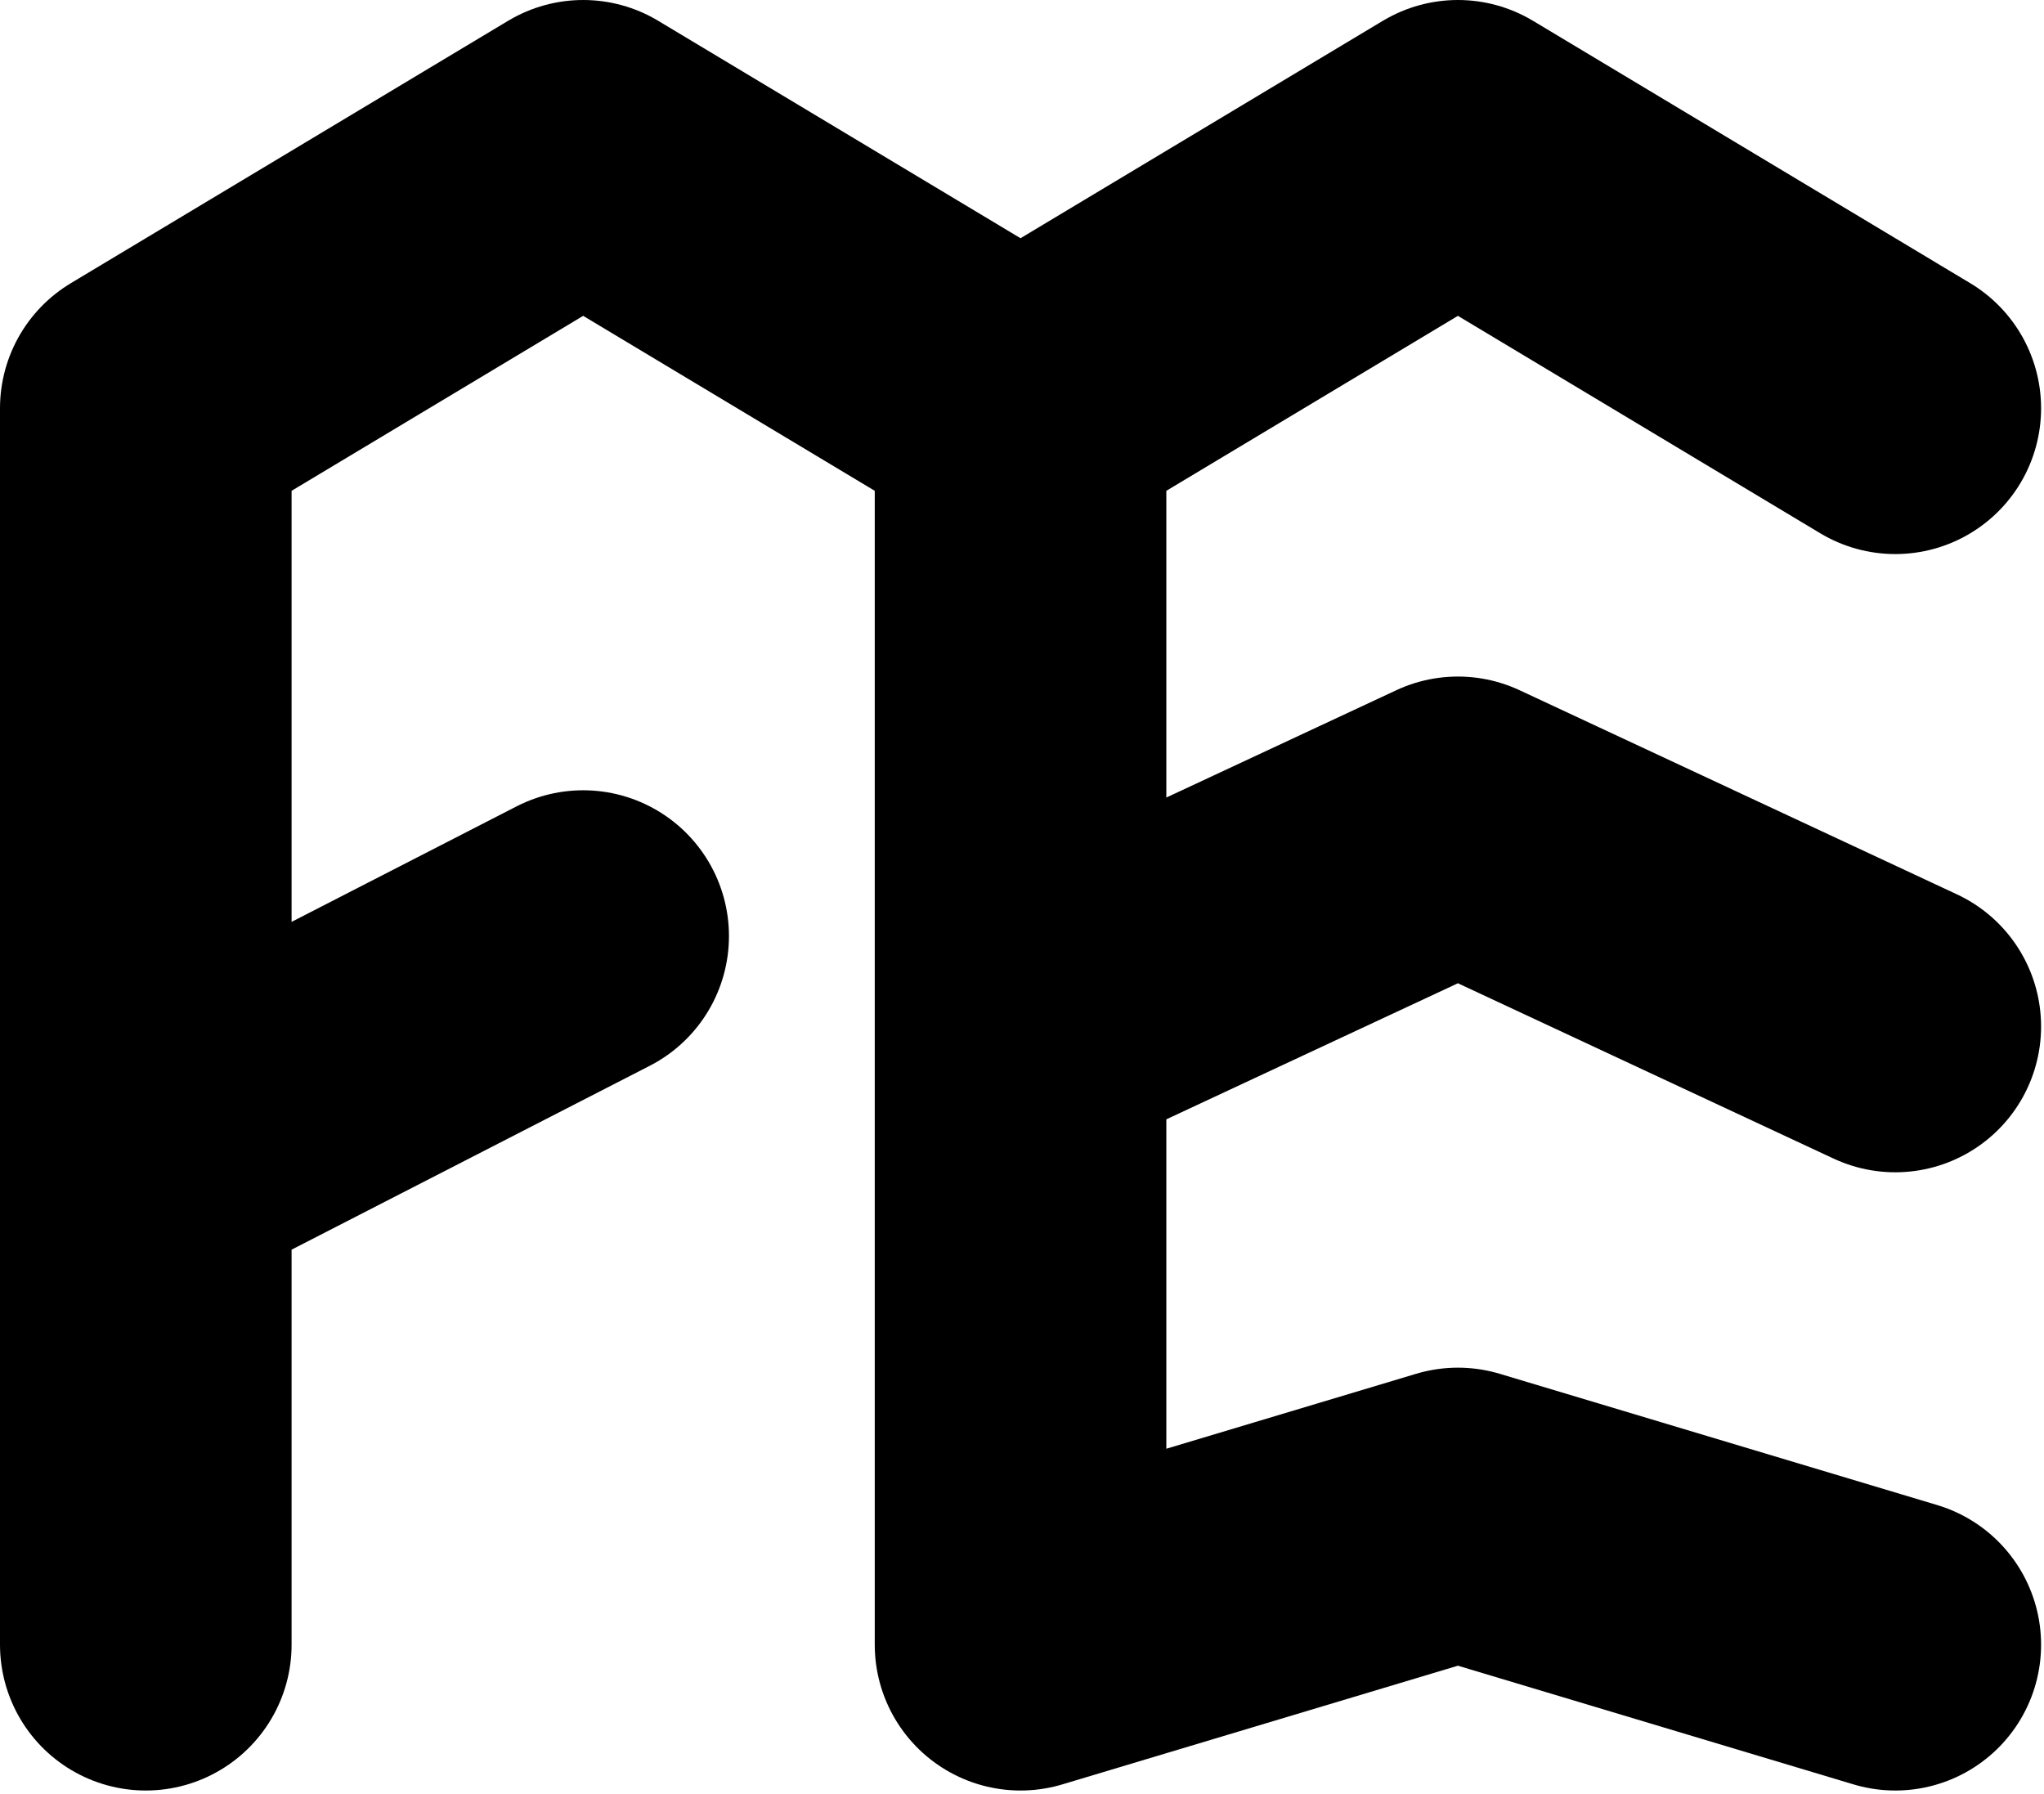
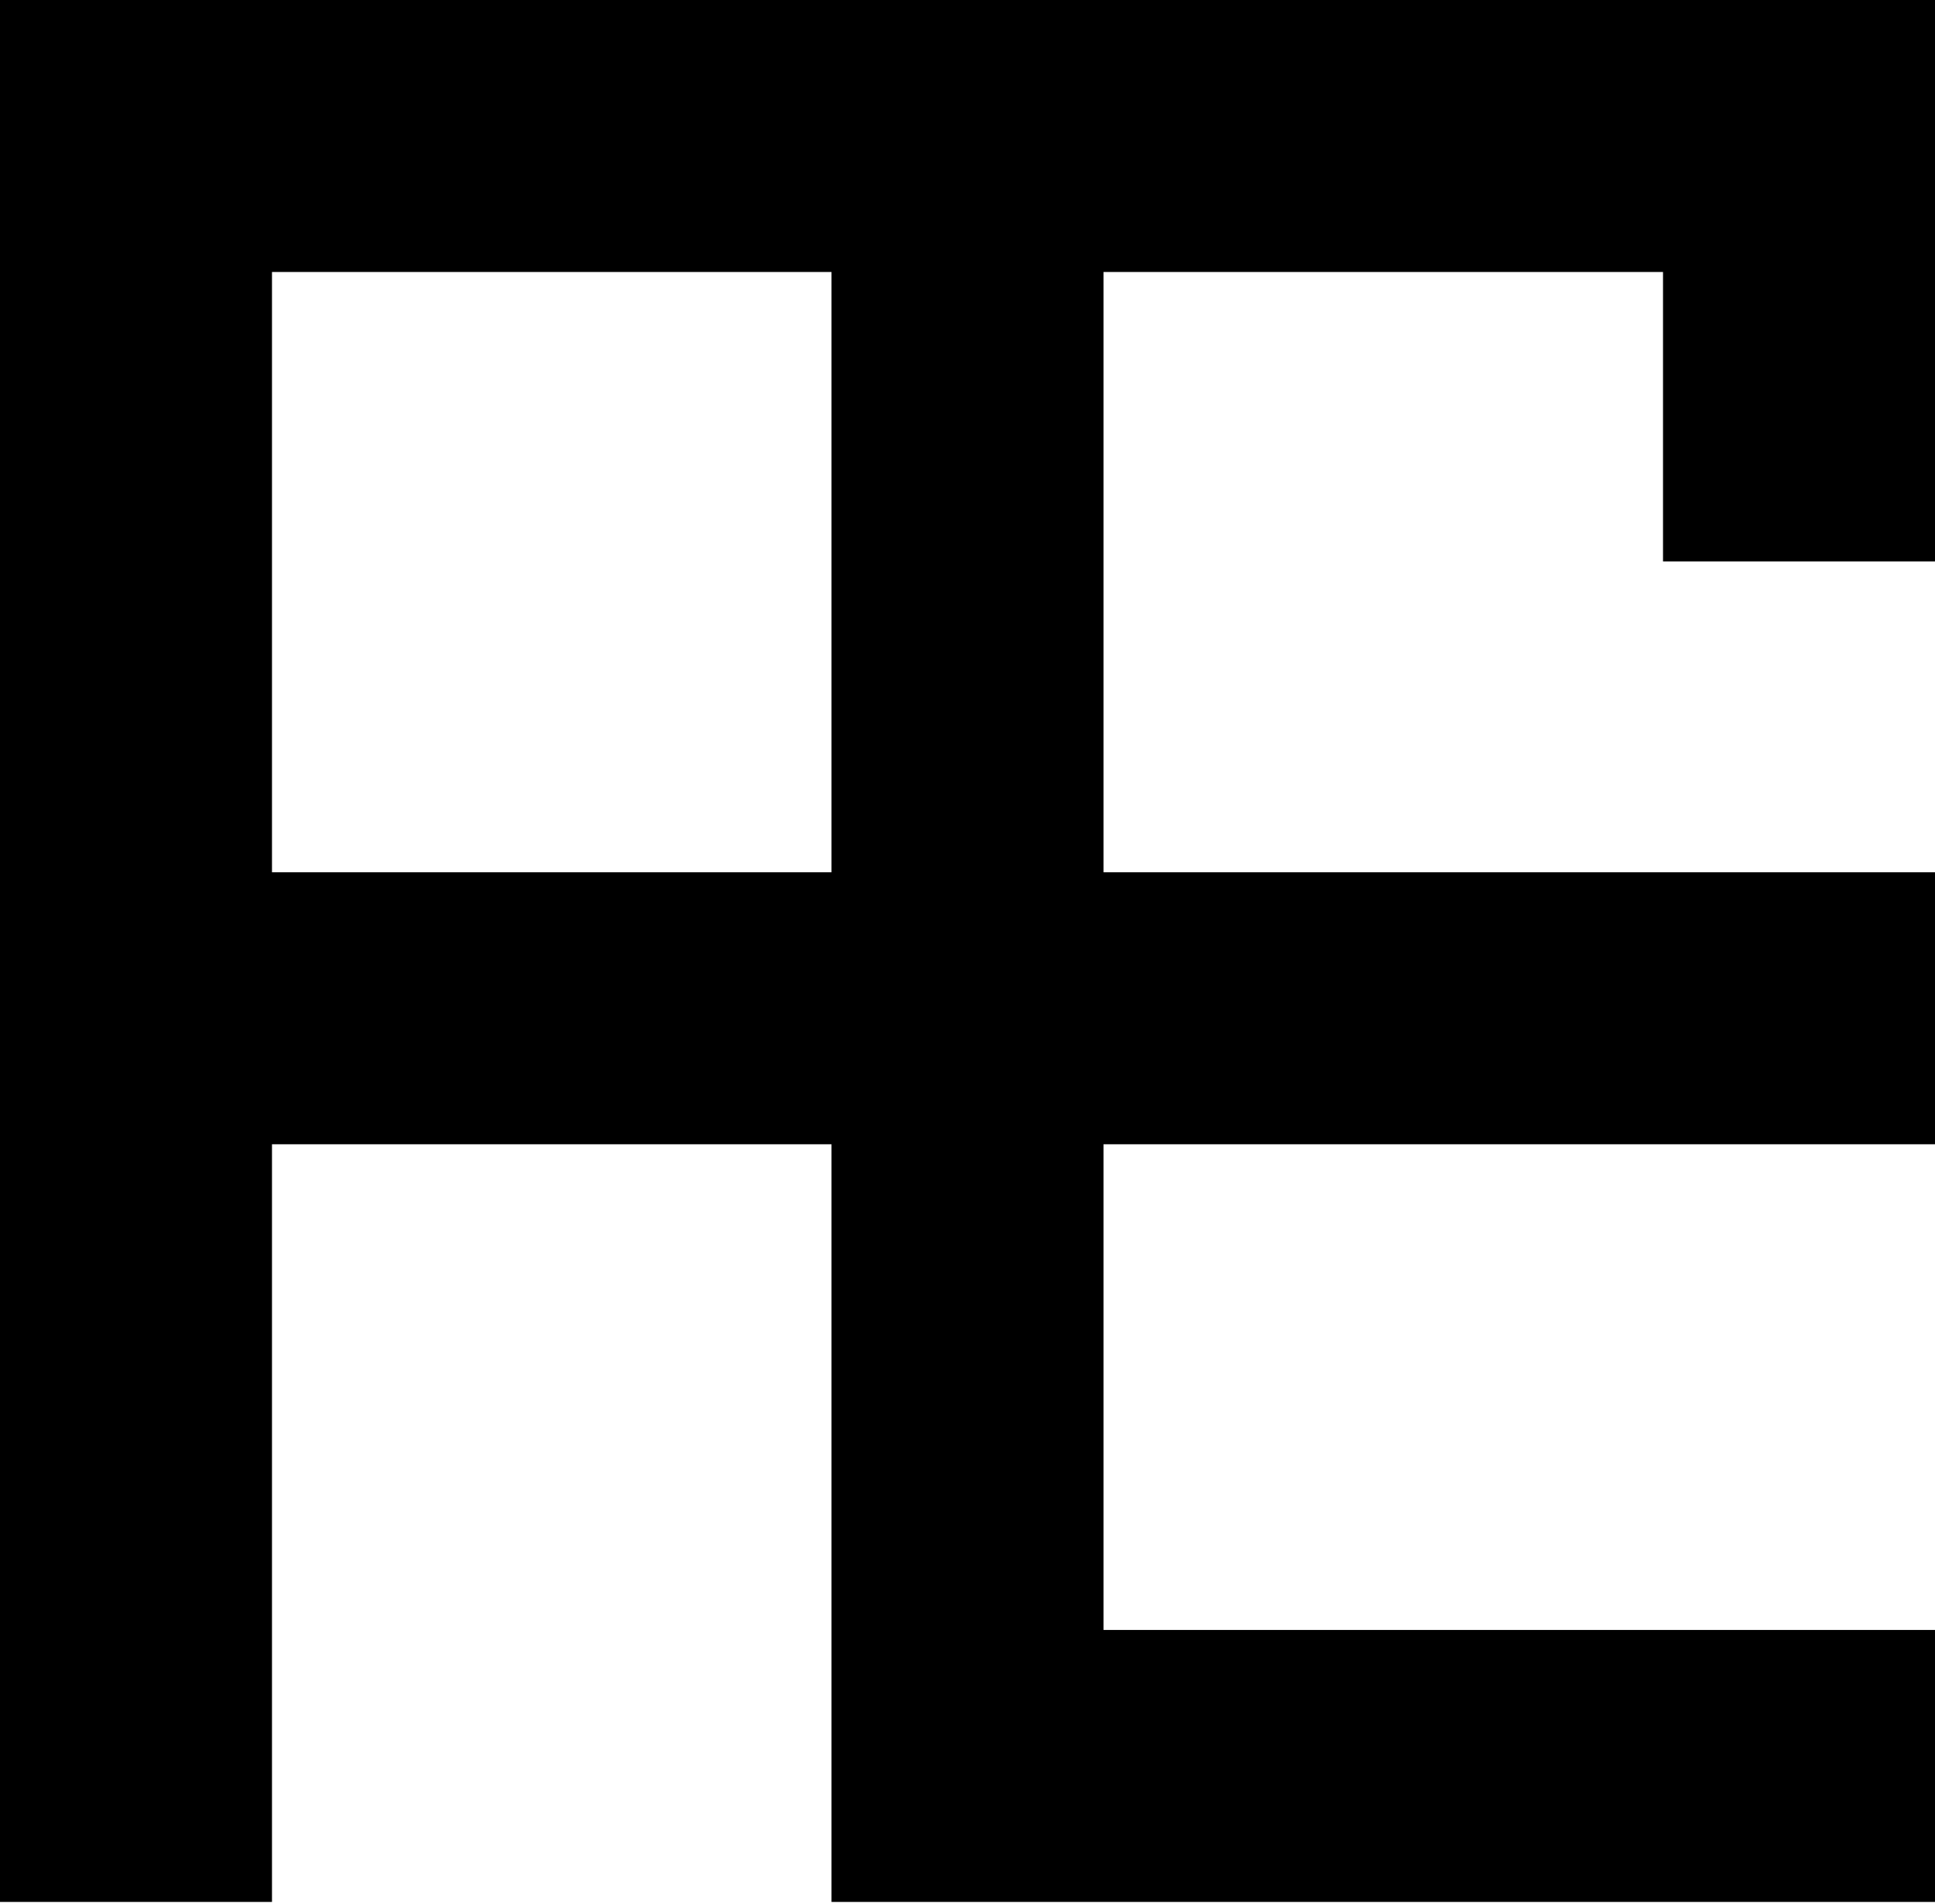
- <svg xmlns="http://www.w3.org/2000/svg" width="701" height="615" viewBox="0 0 701 615" fill="none">
-   <path d="M50 564C50 564 50 480.791 50 398M350 140L200 50L50 140C50 140 50 315.209 50 398M350 140L500 50L650 140M350 140V352M50 398L200 321M350 352V564L500 519L650 564M350 352L500 282L650 352" stroke="black" stroke-width="100" stroke-linecap="round" stroke-linejoin="round" />
+ <svg xmlns="http://www.w3.org/2000/svg" width="498" height="490" viewBox="0 0 498 490" fill="none">
+   <path d="M35 454.5V259.5M35 259.5V35H249M35 259.5H249M463 259.5H249M249 259.5V35M249 259.5V454.5H463M249 35H463V109.5" stroke="black" stroke-width="70" stroke-linecap="square" />
</svg>
